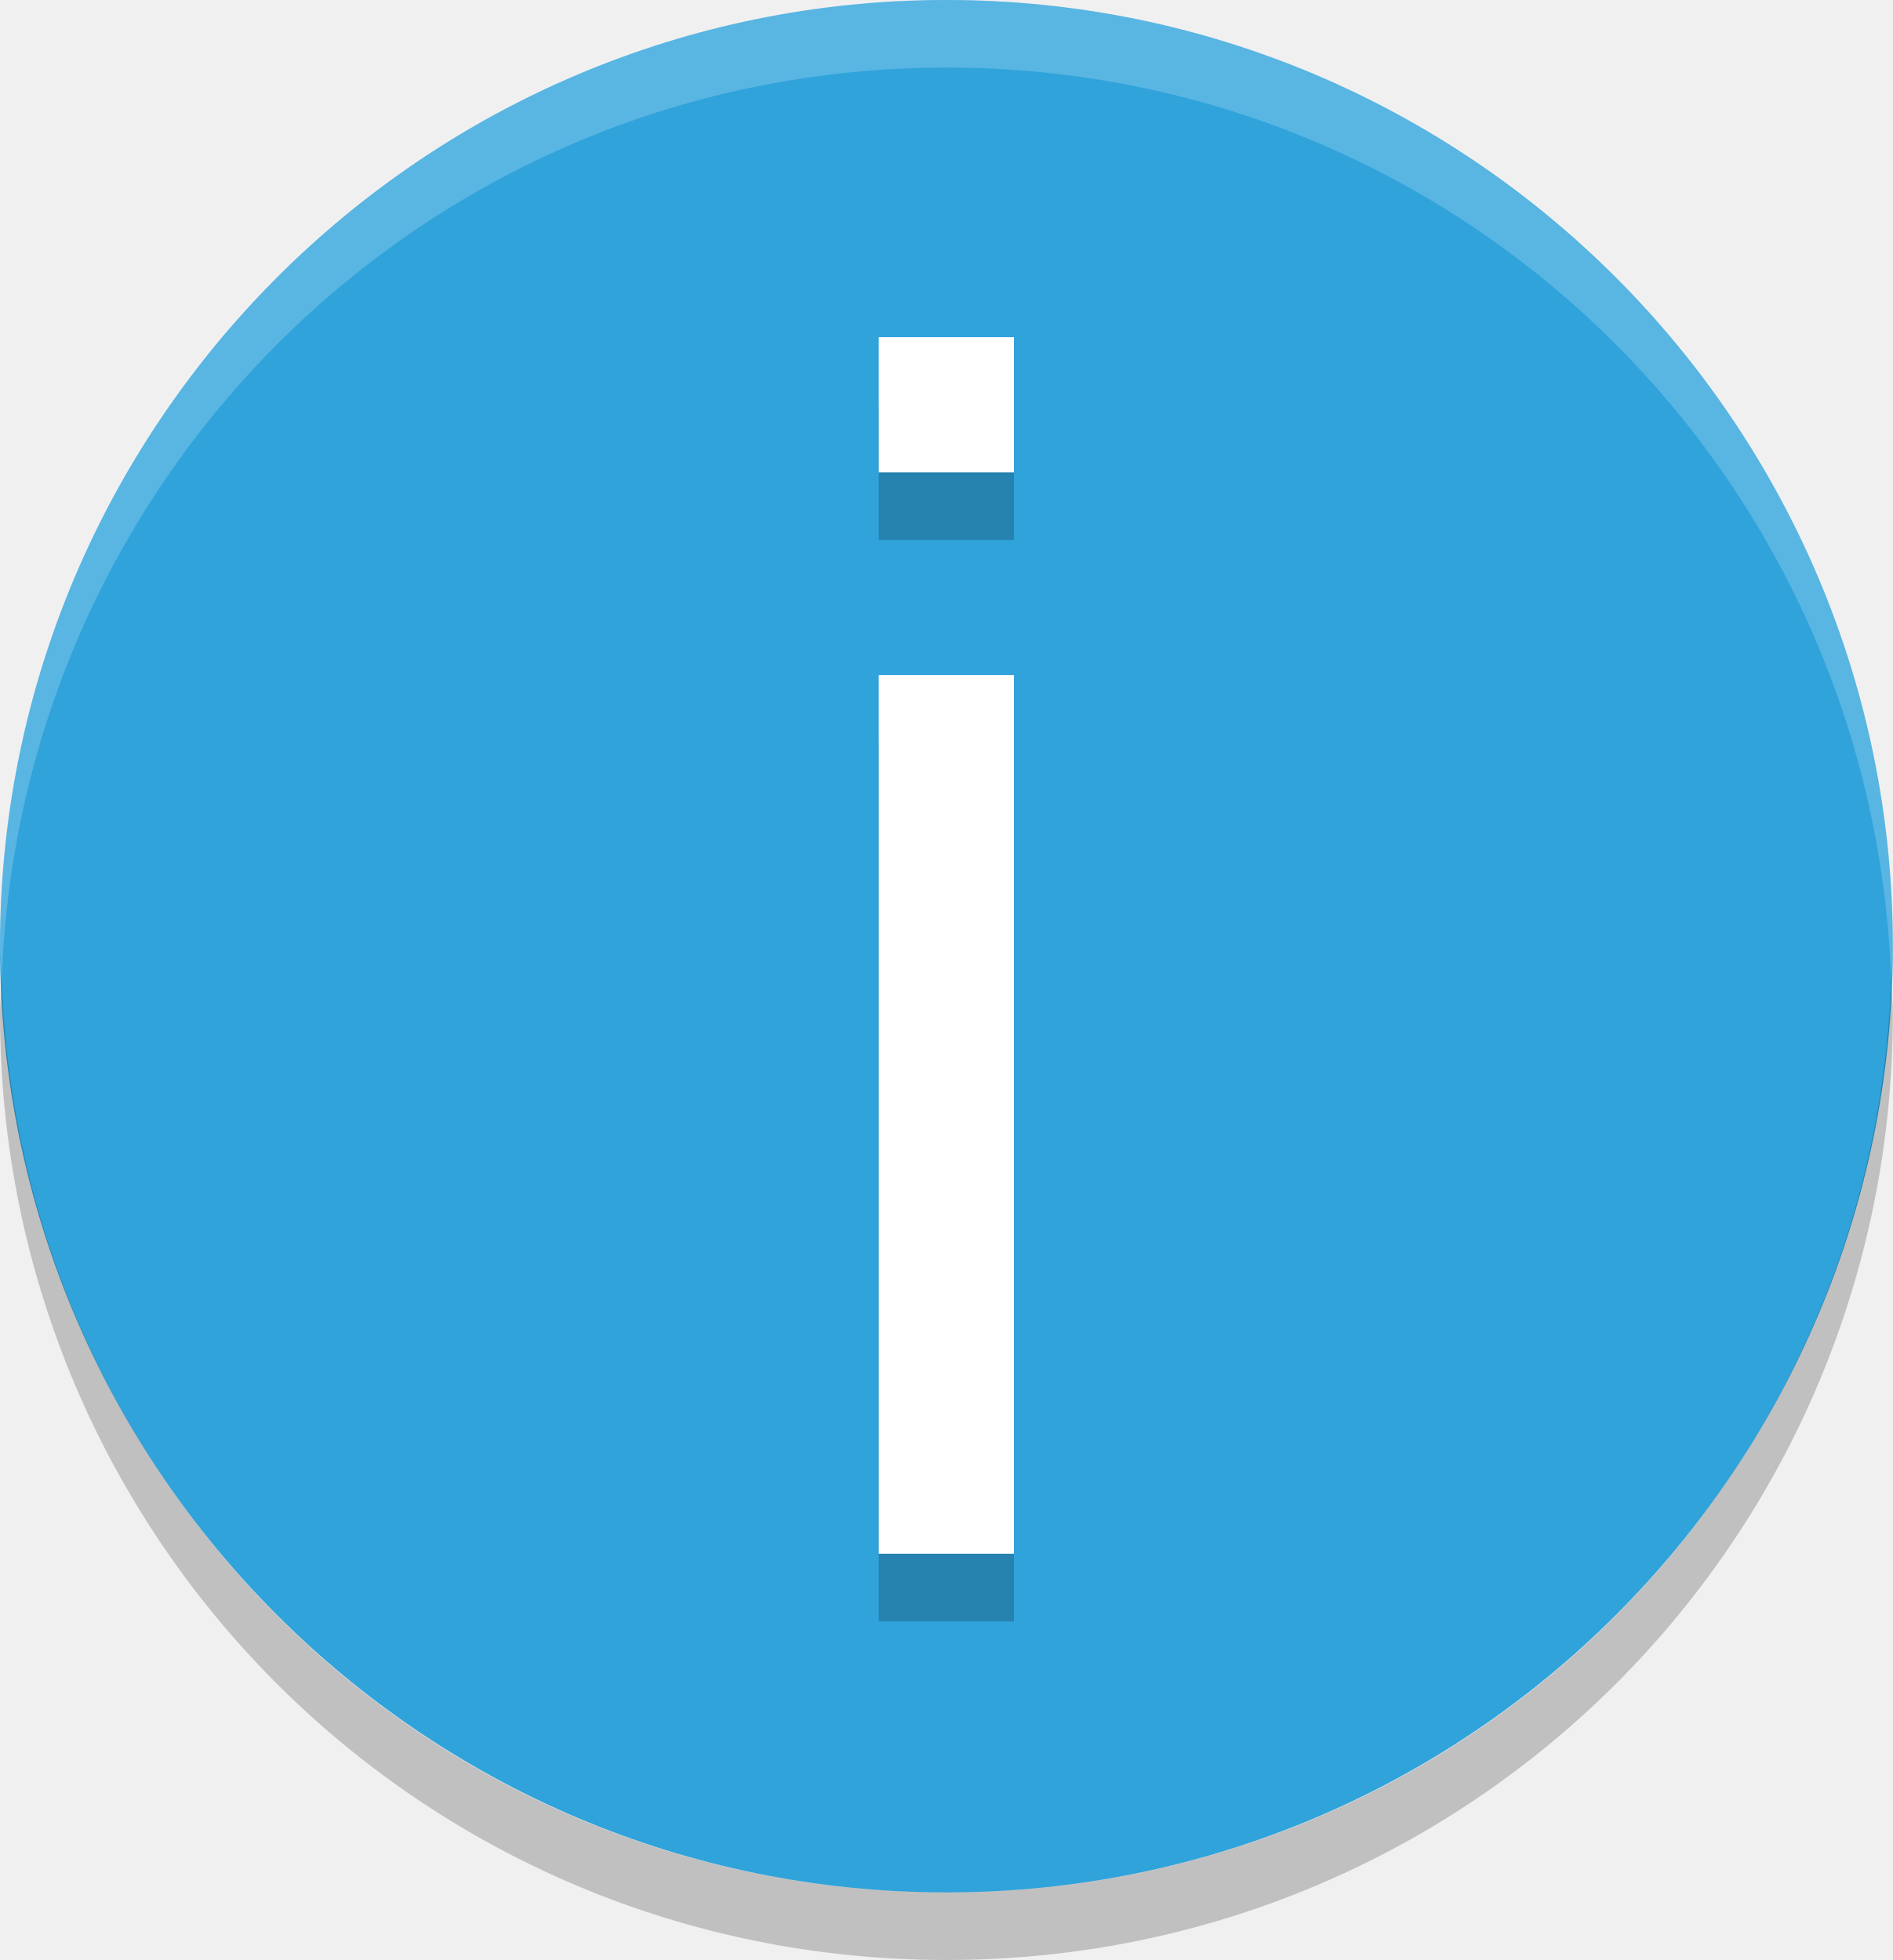
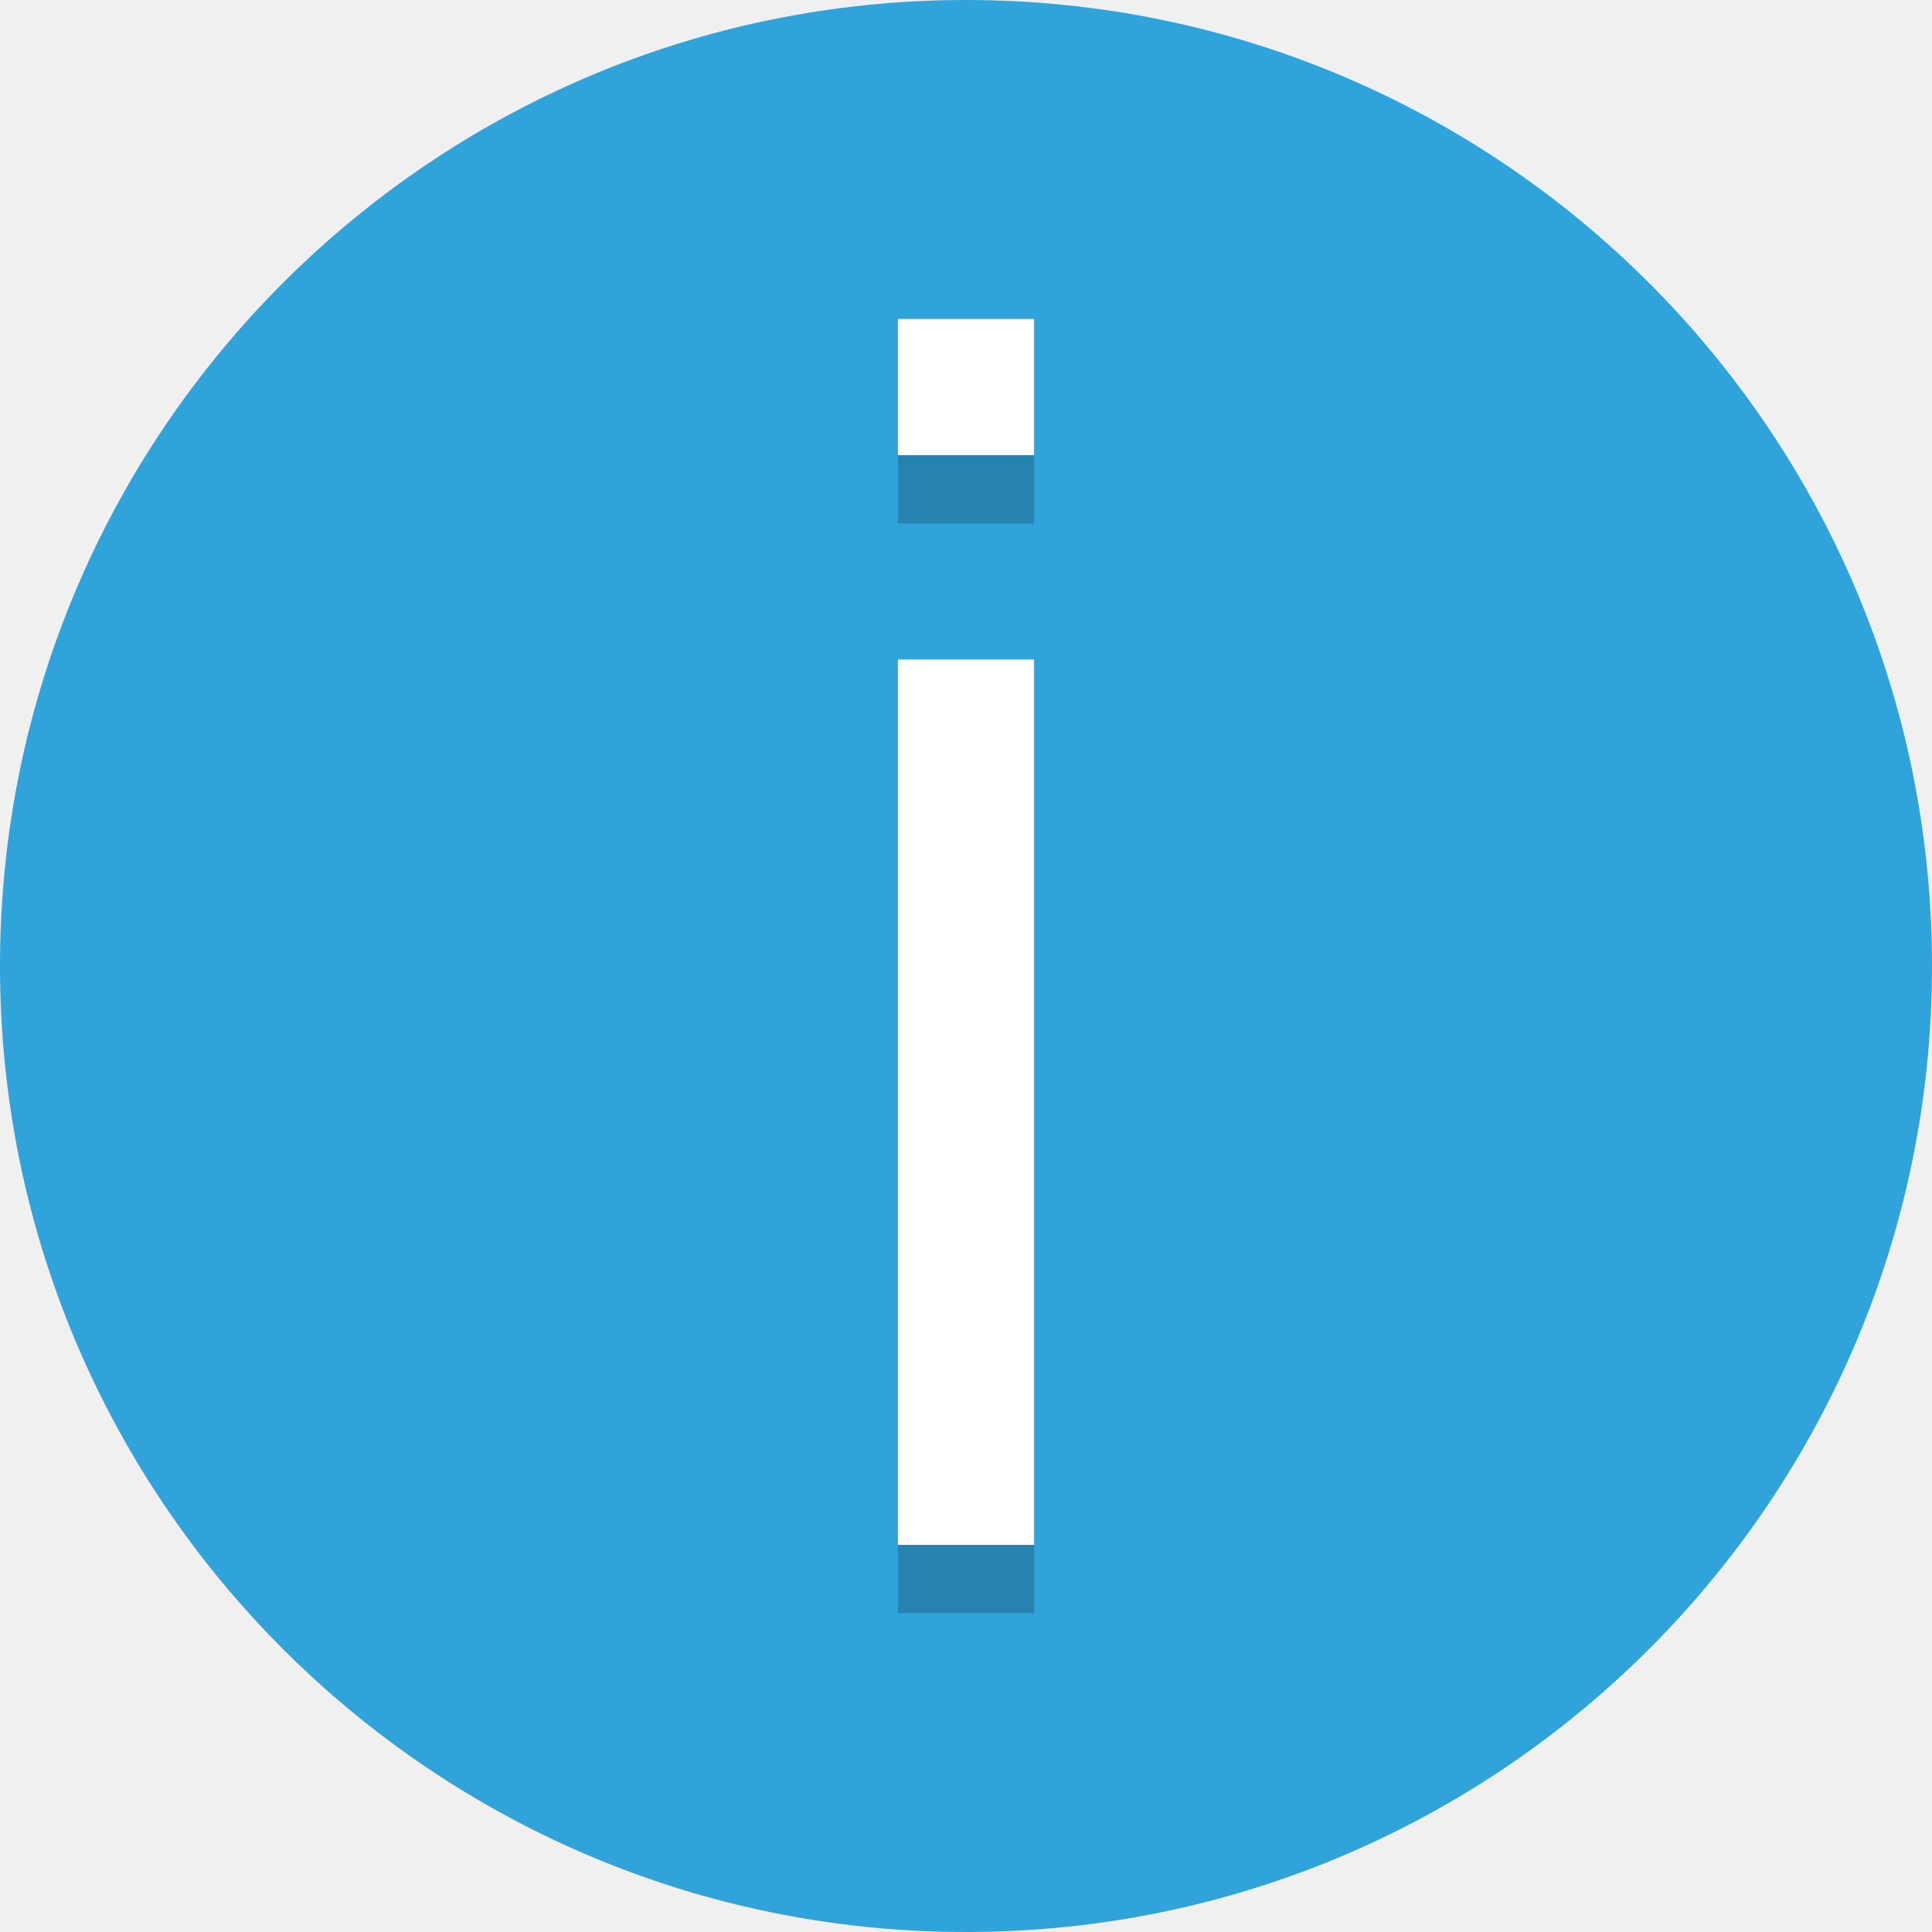
- <svg xmlns="http://www.w3.org/2000/svg" width="44.414" height="46" version="1">
-   <rect transform="matrix(0,-1,-1,0,0,0)" x="-44.414" y="-44.414" width="44.414" height="44.414" rx="22.207" ry="22.207" fill="#30a3db" stroke-width="1.586" />
-   <path transform="matrix(1.5862,0,0,2.1963,-843.86,789.19)" d="m545-342h2v-9.389h-2zm0-11.556h2v-1.444h-2z" fill="#2682af" />
-   <path transform="matrix(1.5862,0,0,2.1963,-843.86,787.6)" d="m545-342h2v-9.389h-2zm0-11.556h2v-1.444h-2z" fill="#fff" />
-   <path d="m22.207 0c-12.303 0-22.207 9.904-22.207 22.207 0 0.268 0.031 0.528 0.04 0.793 0.418-11.929 10.132-21.414 22.167-21.414s21.748 9.485 22.167 21.414c8e-3 -0.265 0.04-0.525 0.04-0.793 0-12.303-9.904-22.207-22.207-22.207z" fill="#fff" opacity=".2" stroke-width="1.586" />
-   <path d="m0.04 23c-0.009 0.265-0.04 0.525-0.04 0.793 4e-6 12.303 9.904 22.207 22.207 22.207 12.303 0 22.207-9.904 22.207-22.207 0-0.268-0.032-0.528-0.04-0.793-0.419 11.93-10.133 21.414-22.167 21.414-12.035 0-21.748-9.484-22.167-21.414z" opacity=".2" stroke-width="1.586" />
+ <svg xmlns="http://www.w3.org/2000/svg" width="45" height="45" version="1">
+   <rect width="45" height="45" rx="22.5" ry="22.5" fill="#30a3db" stroke-width="1.607" />
+   <path d="m20.914 37.572h3.172v-20.621h-3.172zm0-25.38h3.172v-3.173h-3.172z" fill="#2682af" stroke-width="1.867" />
+   <path d="m20.914 35.982h3.172v-20.621h-3.172zm0-25.38h3.172v-3.173h-3.172z" fill="#fff" stroke-width="1.867" />
</svg>
